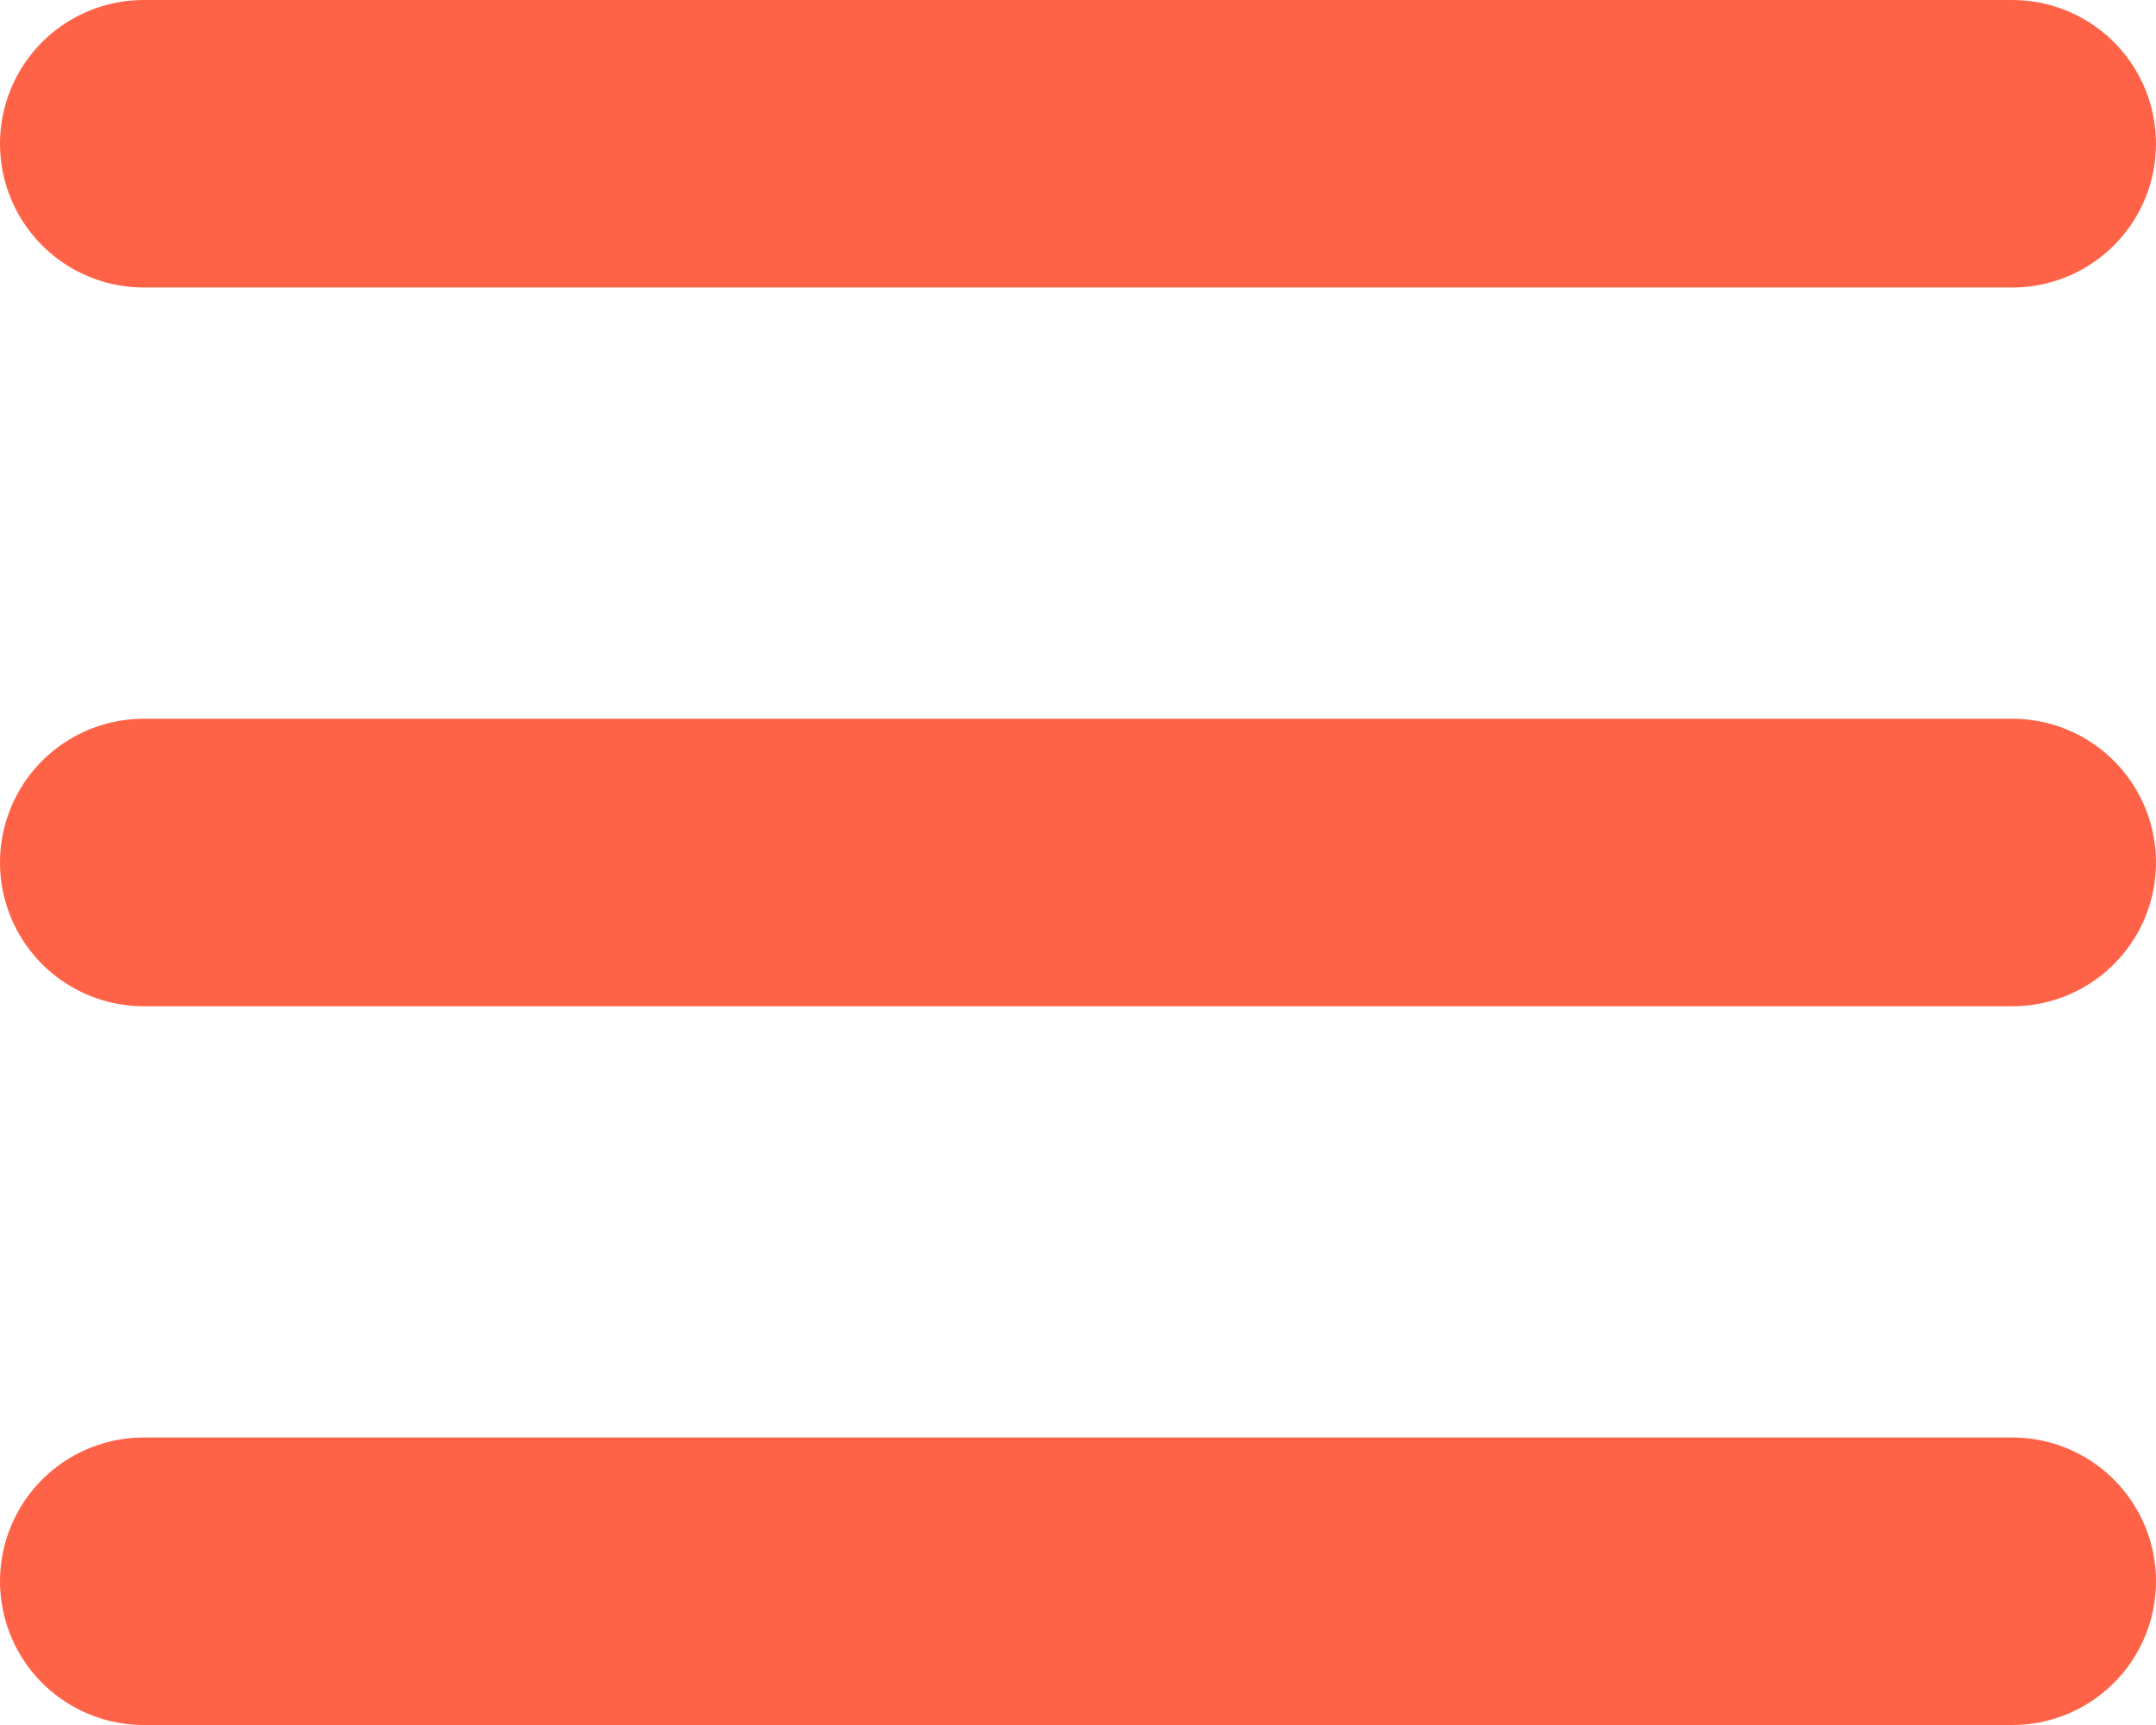
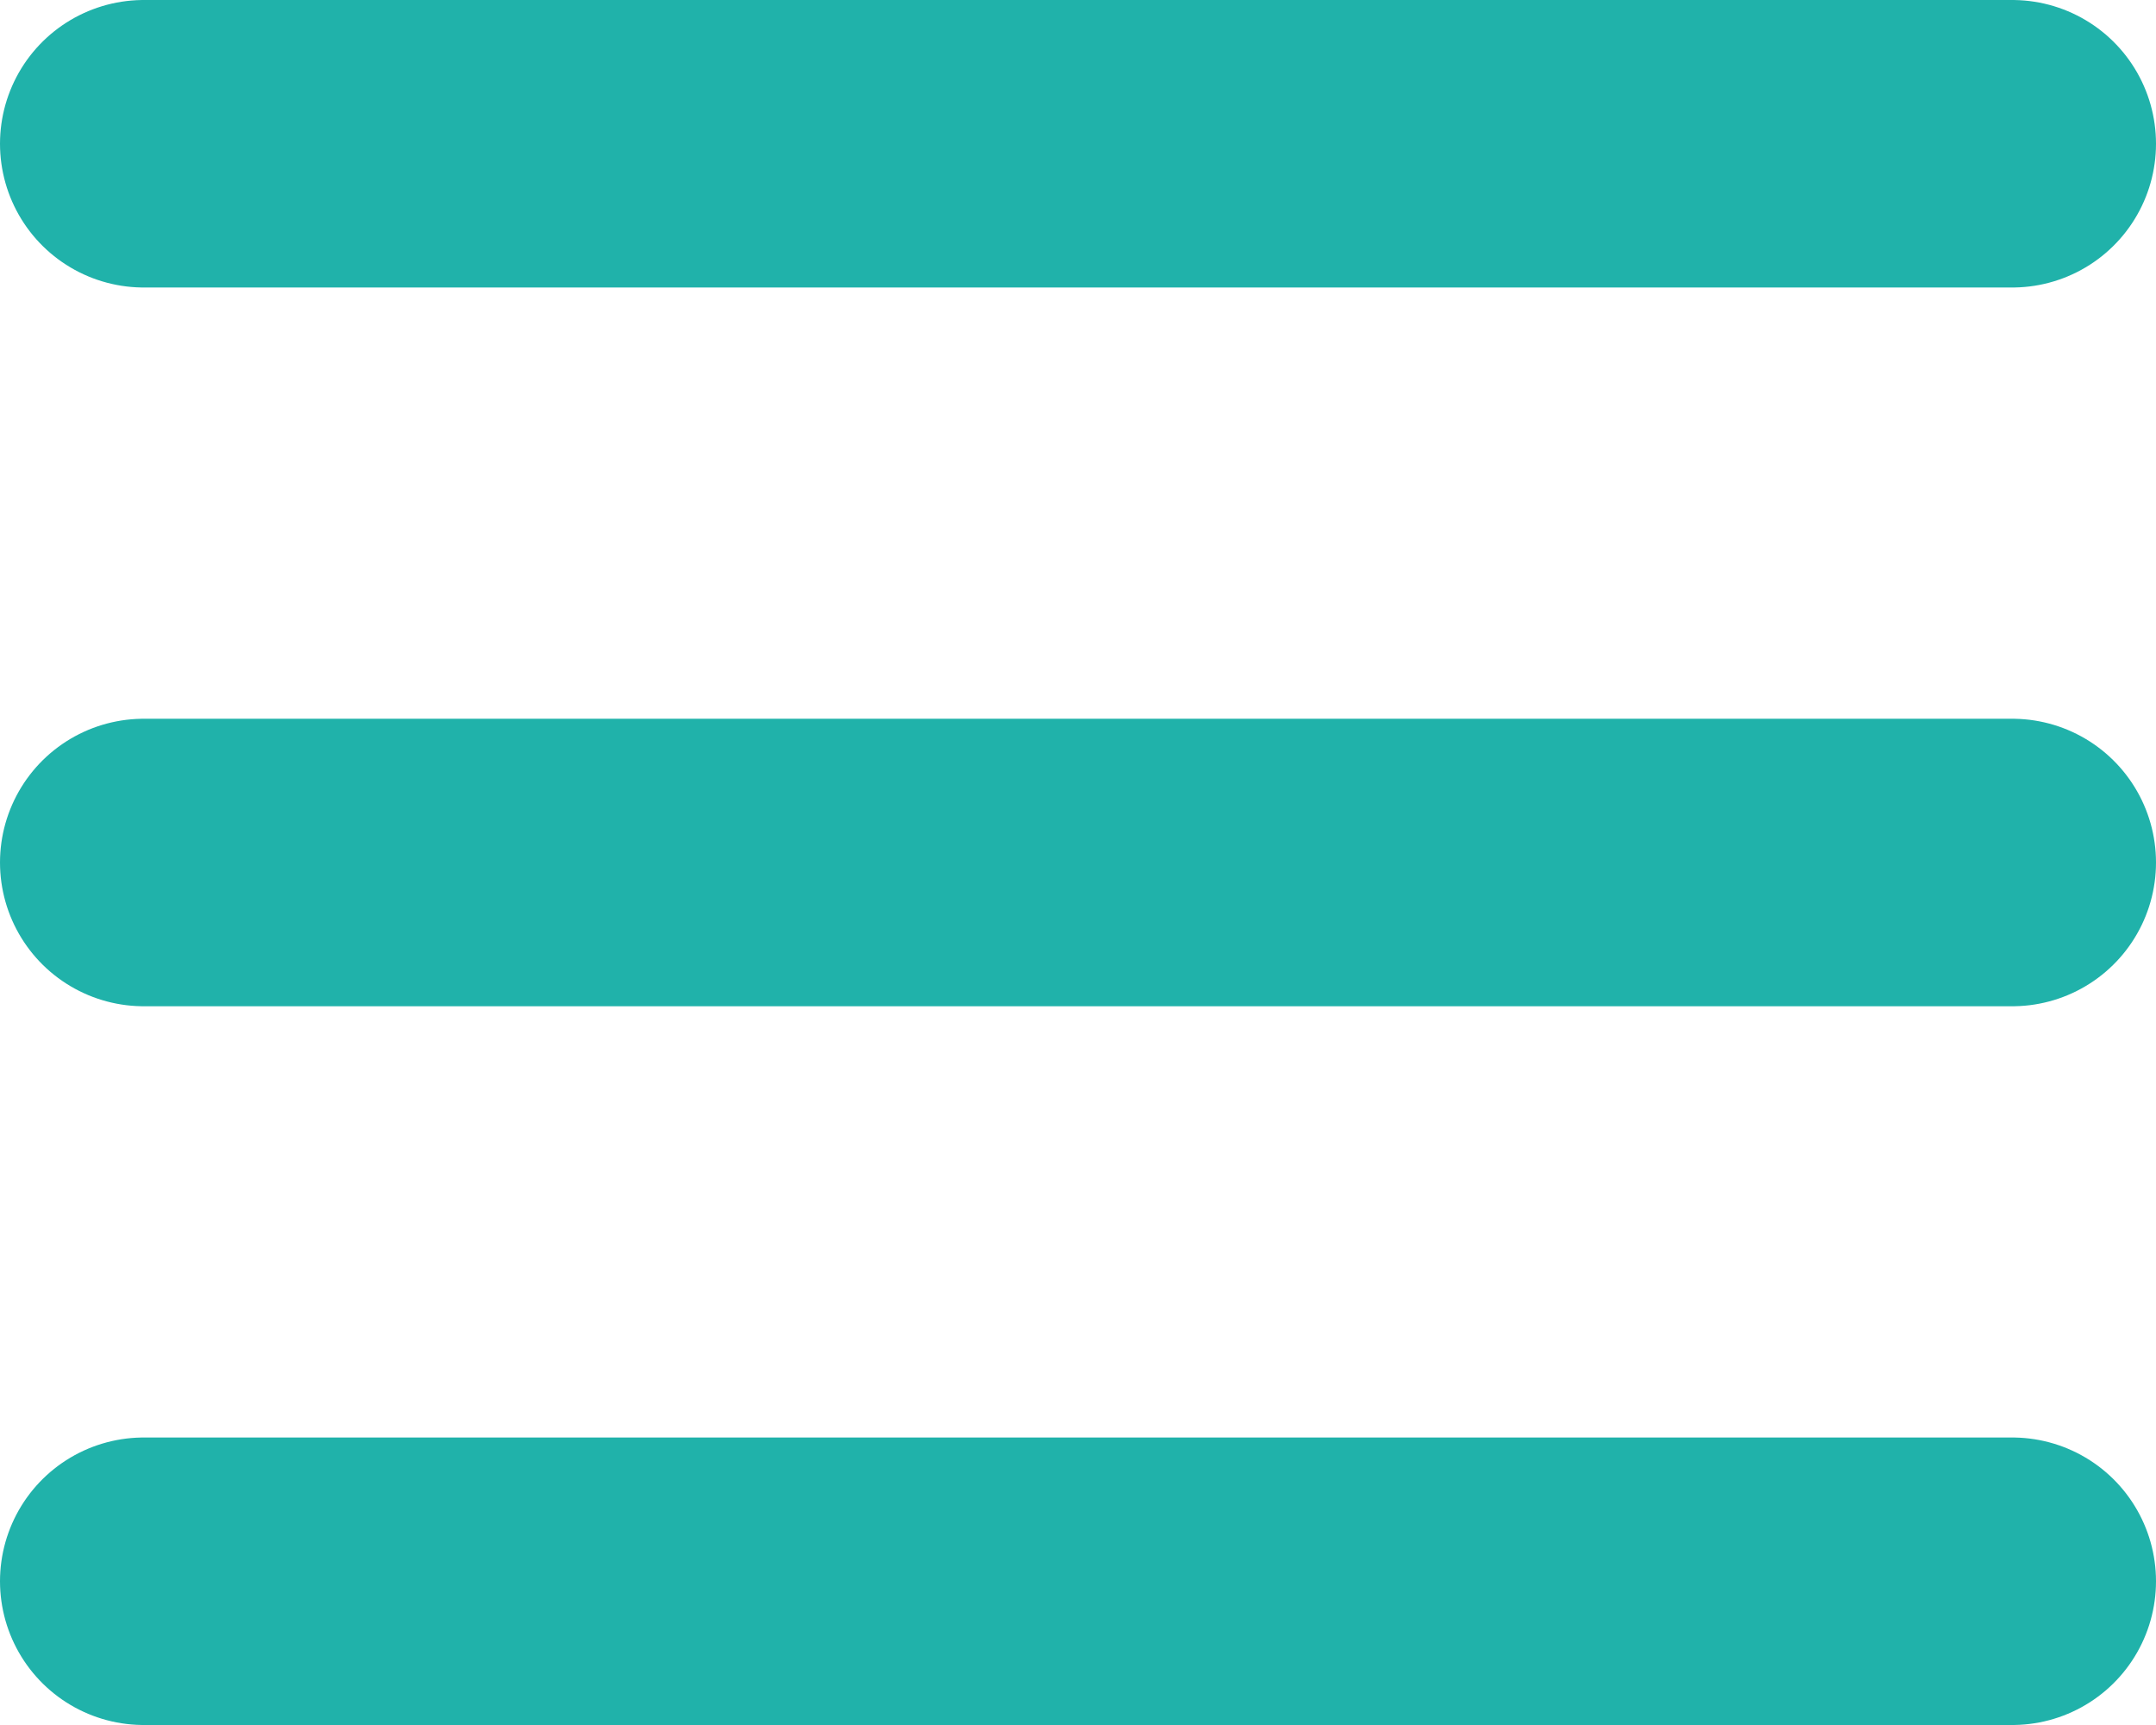
<svg xmlns="http://www.w3.org/2000/svg" width="30" height="24" viewBox="0 0 30 24" fill="none">
-   <line x1="2" y1="2" x2="28" y2="2" stroke="#ff6347" stroke-width="4" stroke-linecap="round" />
-   <line x1="2" y1="12" x2="28" y2="12" stroke="#ff6347" stroke-width="4" stroke-linecap="round" />
-   <line x1="2" y1="22" x2="28" y2="22" stroke="#ff6347" stroke-width="4" stroke-linecap="round" />
+   <line x1="2" y1="2" x2="28" y2="2" stroke="#20b2aa" stroke-width="4" stroke-linecap="round" />
+   <line x1="2" y1="12" x2="28" y2="12" stroke="#20b2aa" stroke-width="4" stroke-linecap="round" />
+   <line x1="2" y1="22" x2="28" y2="22" stroke="#20b2aa" stroke-width="4" stroke-linecap="round" />
</svg>
